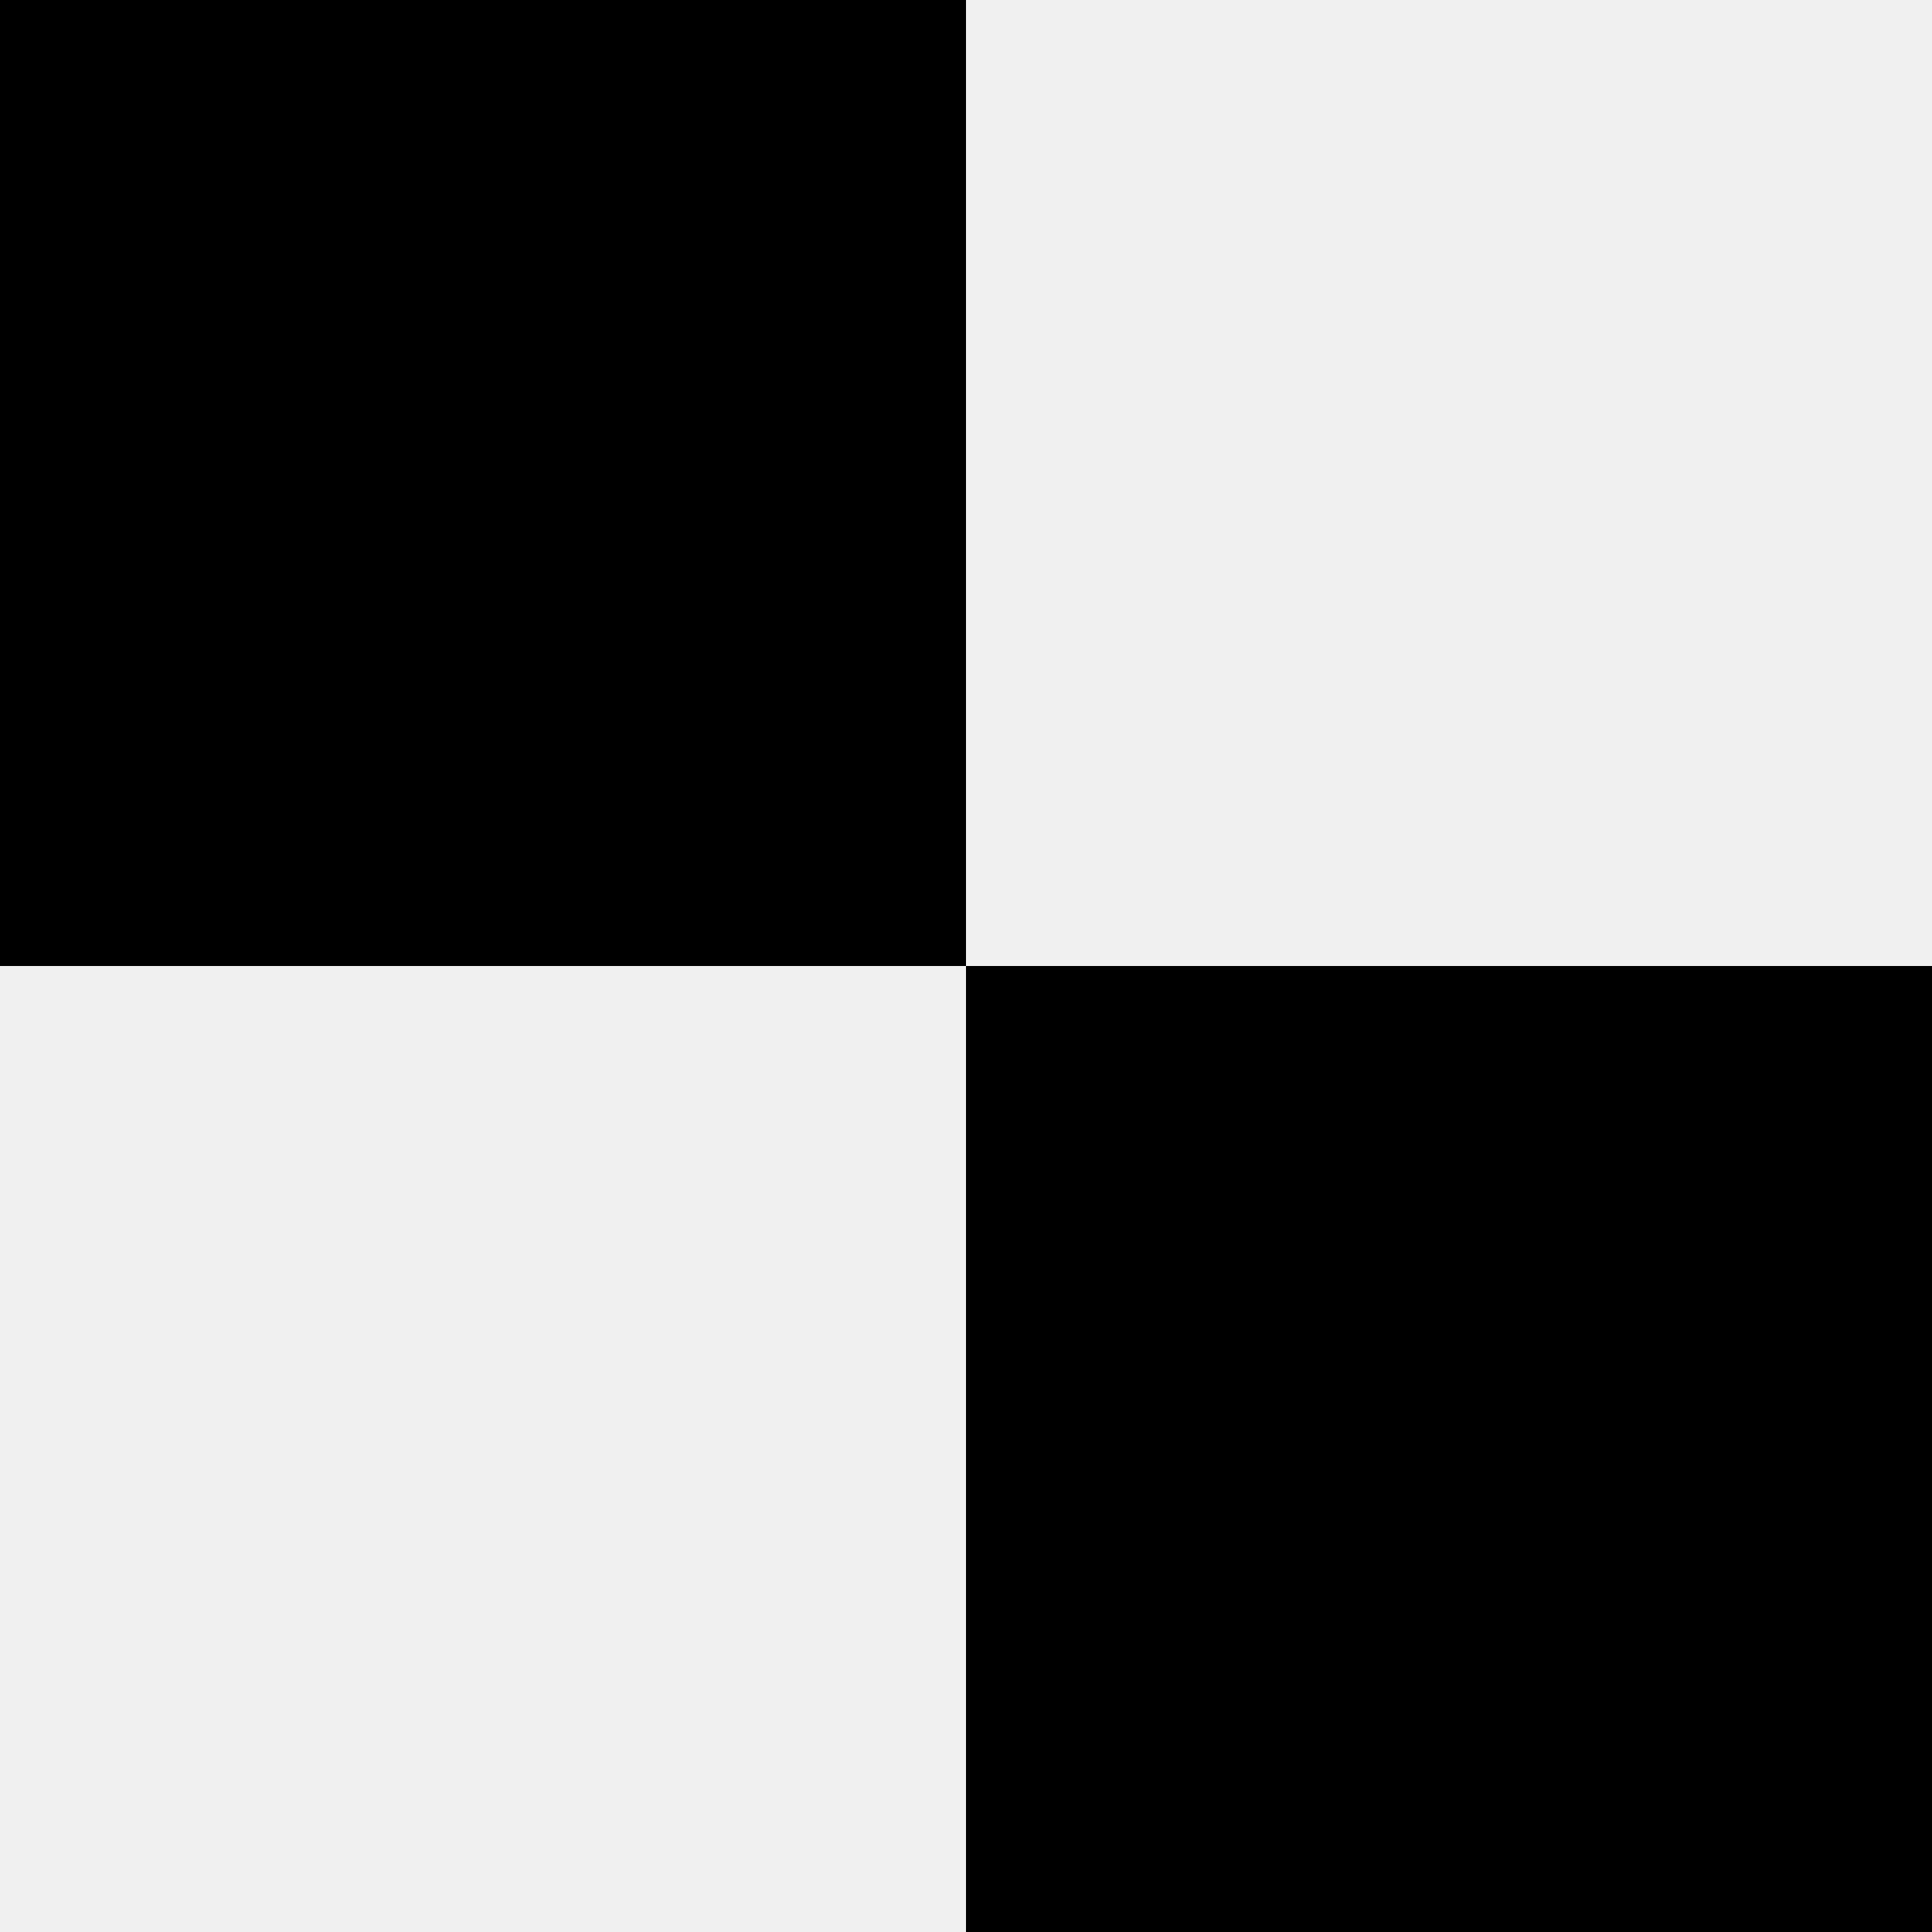
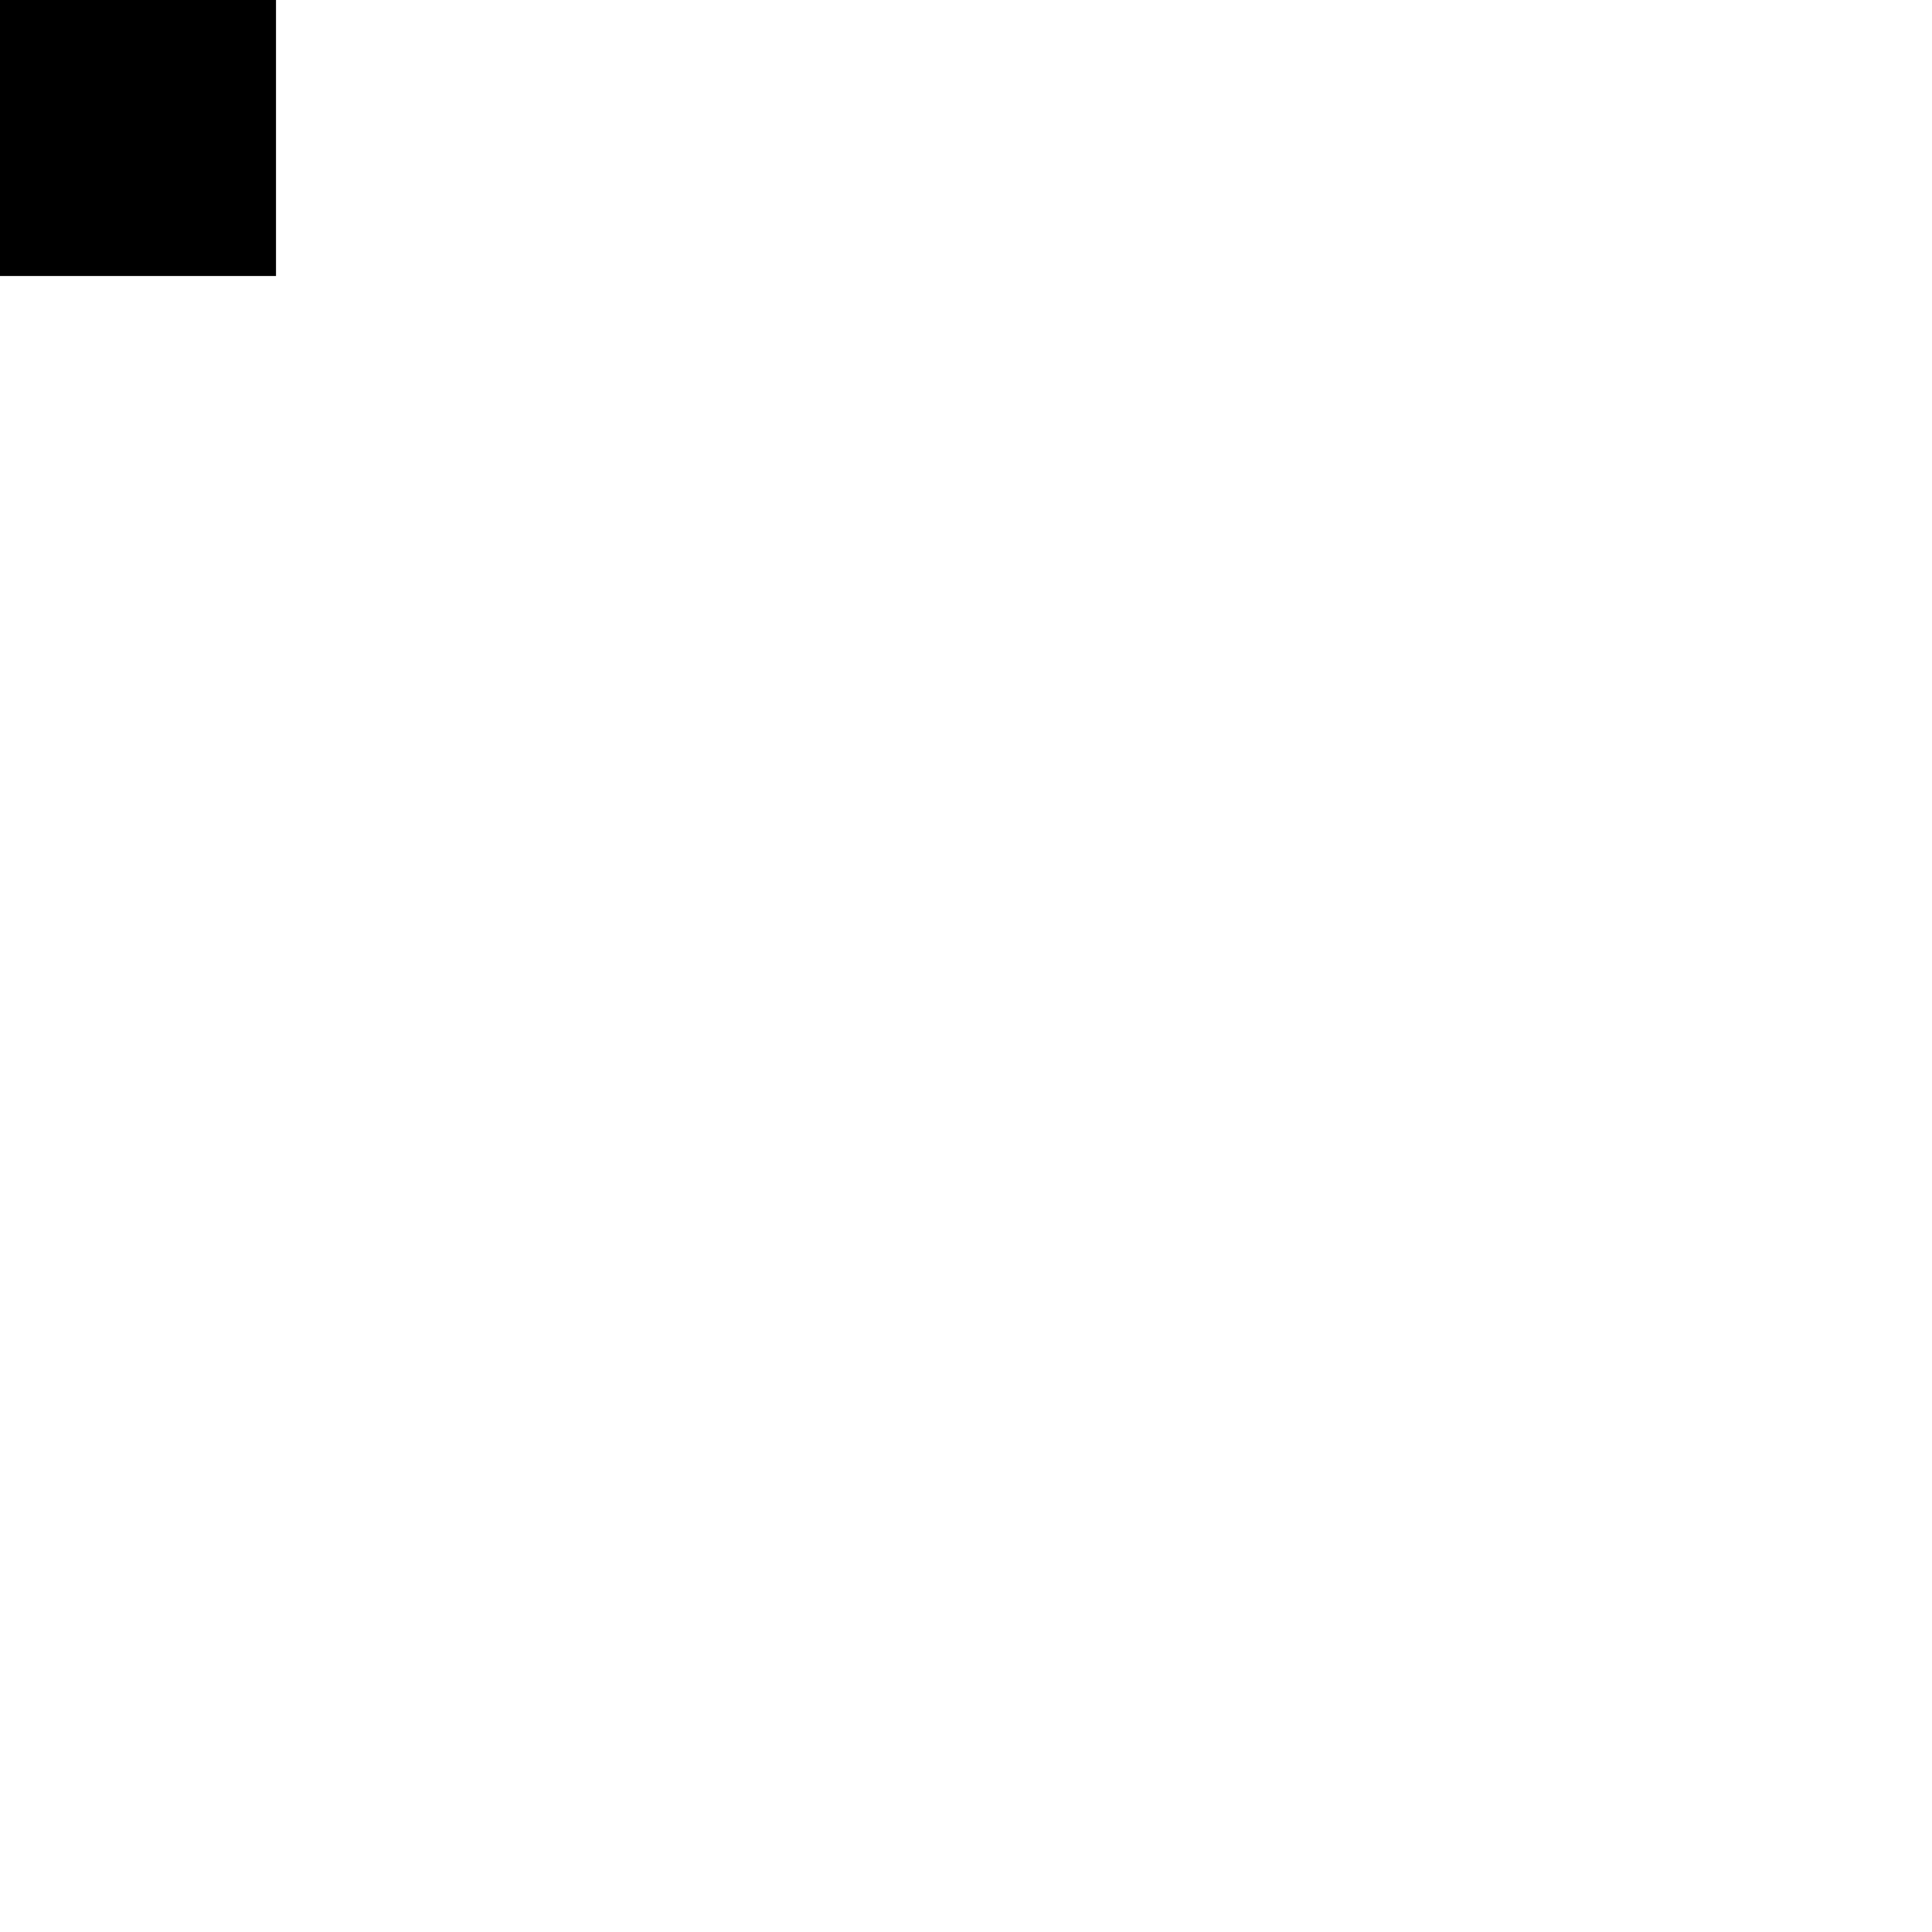
- <svg xmlns="http://www.w3.org/2000/svg" version="1.1" id="Layer_2" x="0px" y="0px" width="2px" height="2px" viewBox="0 0 2 2" enable-background="new 0 0 2 2" xml:space="preserve">
-   <rect width="1" height="1" />
-   <rect x="1" y="1" width="1" height="1" />
+ <svg xmlns="http://www.w3.org/2000/svg" version="1.1" x="0px" y="0px" width="7px" height="7px" viewBox="0 0 7 7" enable-background="new 0 0 7 7" xml:space="preserve">
+   <g id="Layer_2">
+     <rect y="-0.062" fill="#FFFFFF" width="7" height="7.062" />
+   </g>
+   <g id="Layer_3">
+     <rect width="1" height="1" />
+   </g>
</svg>
